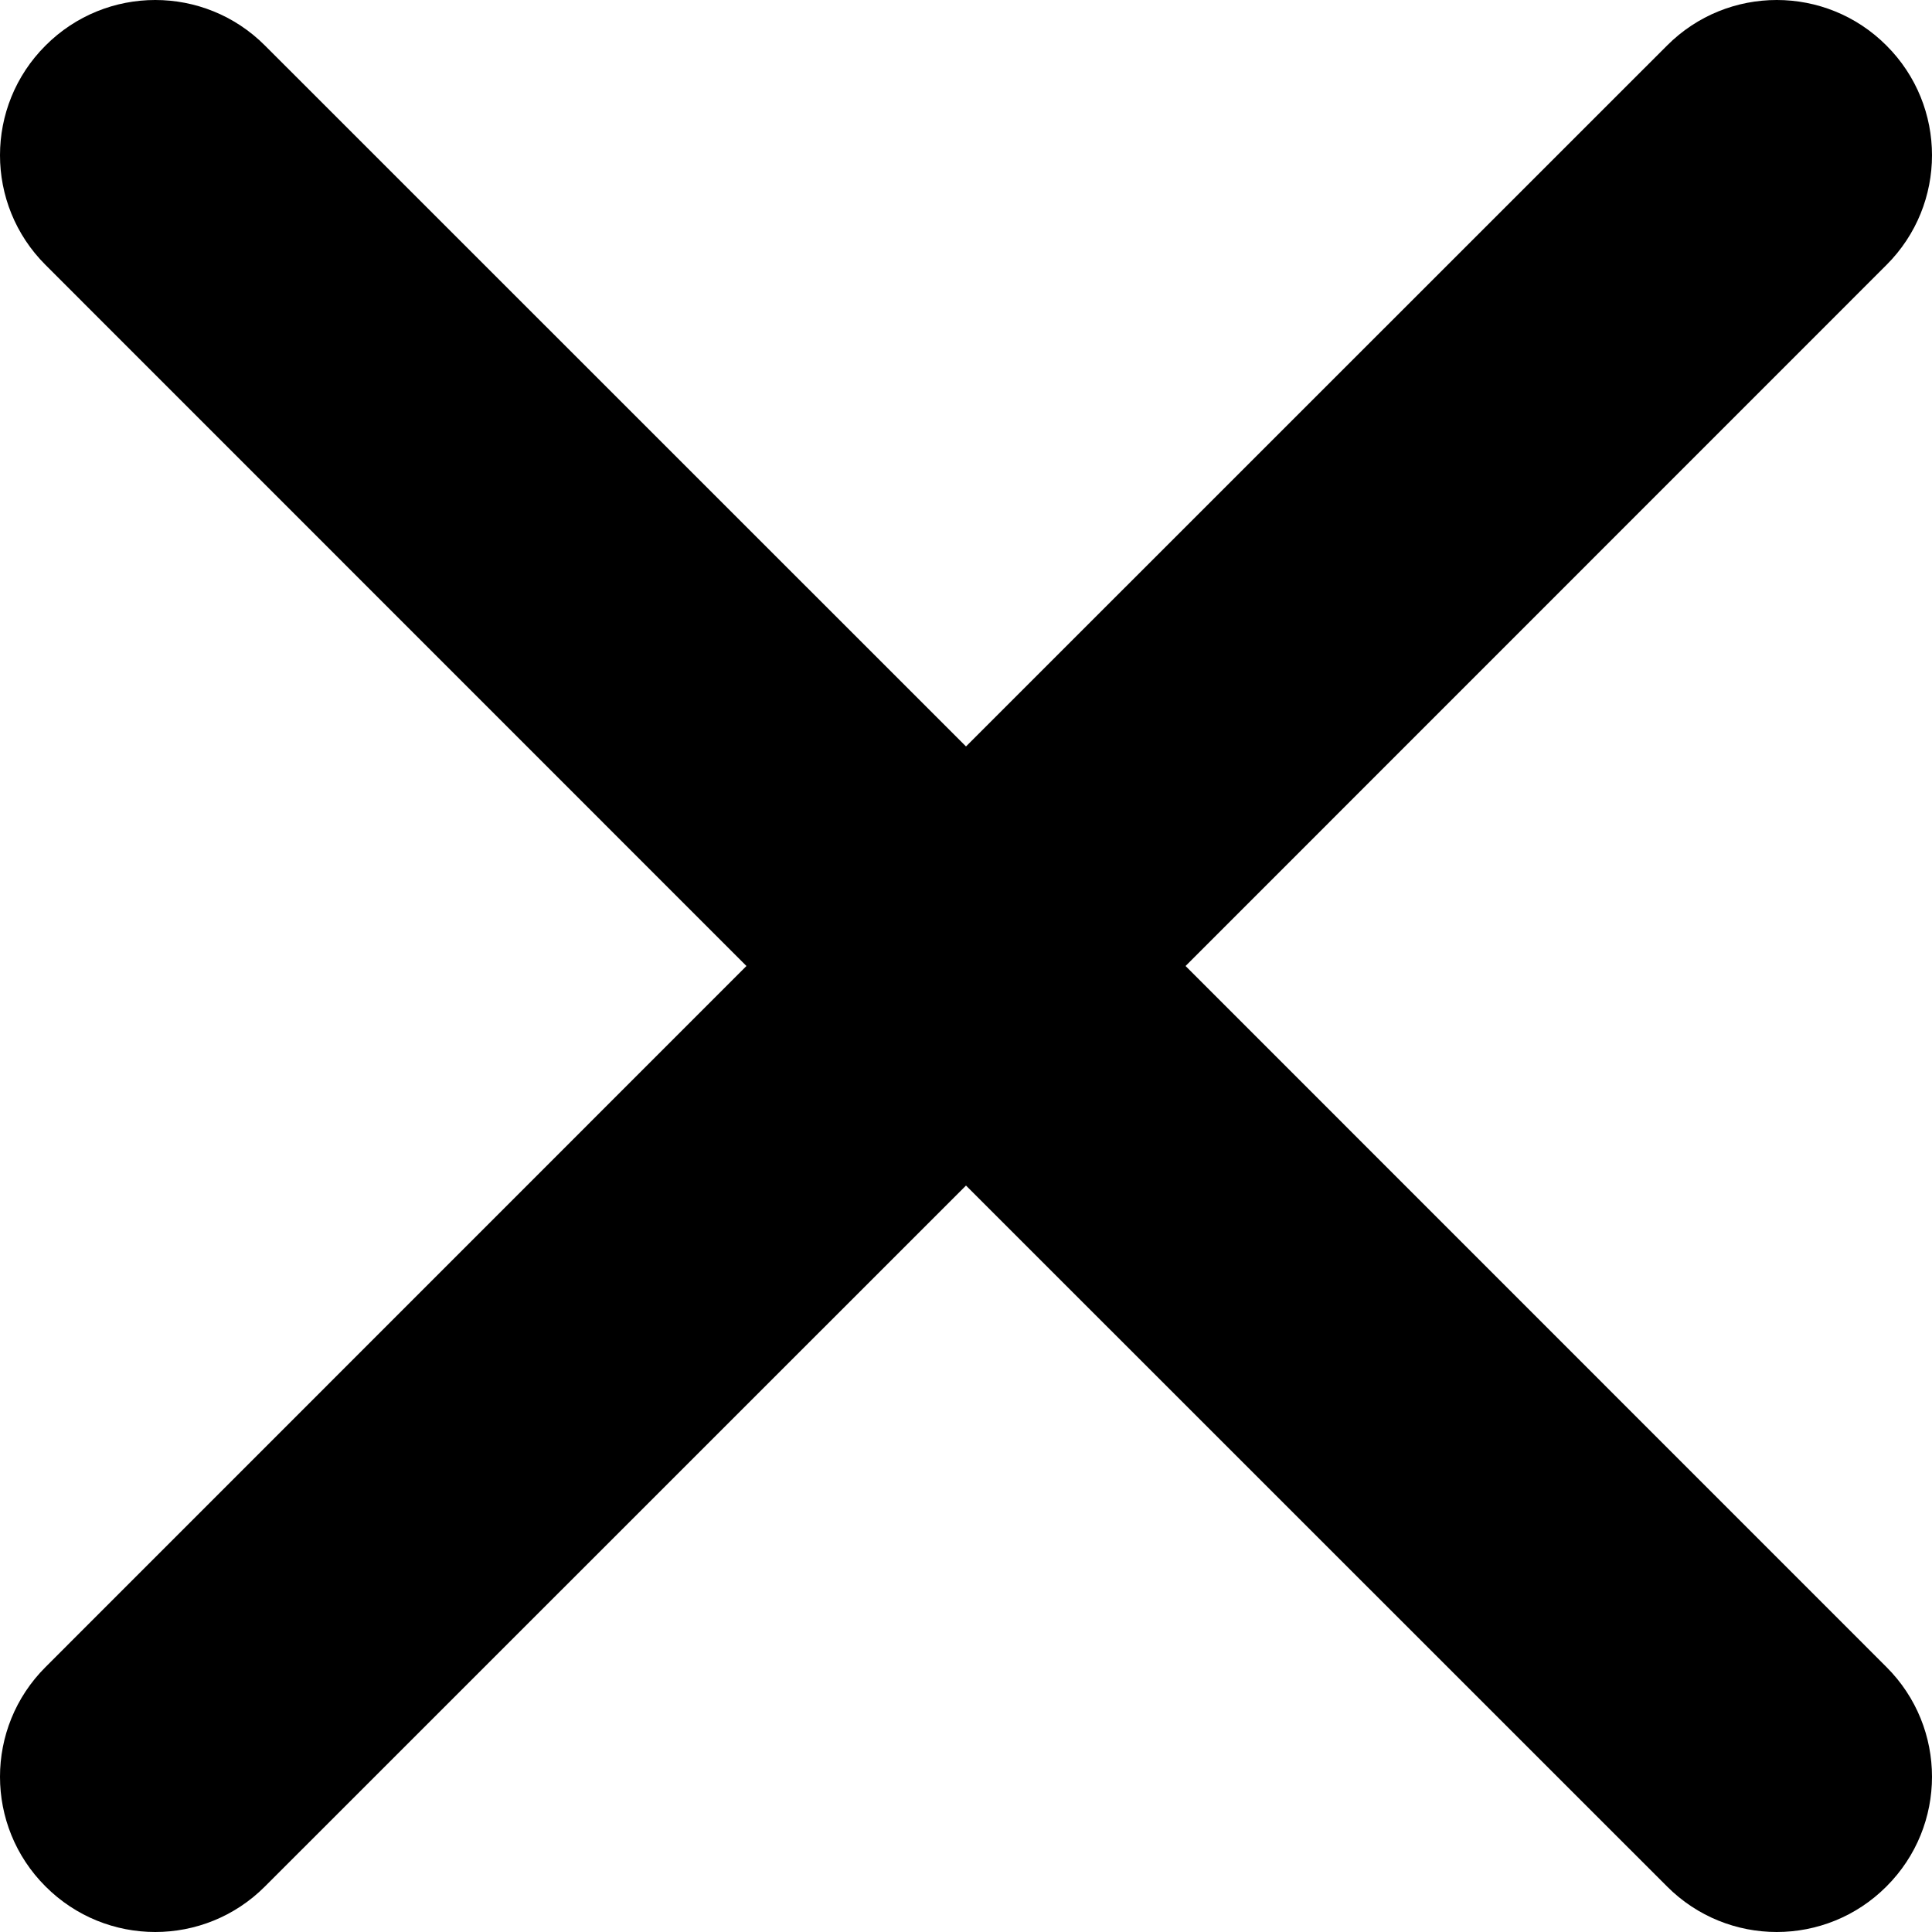
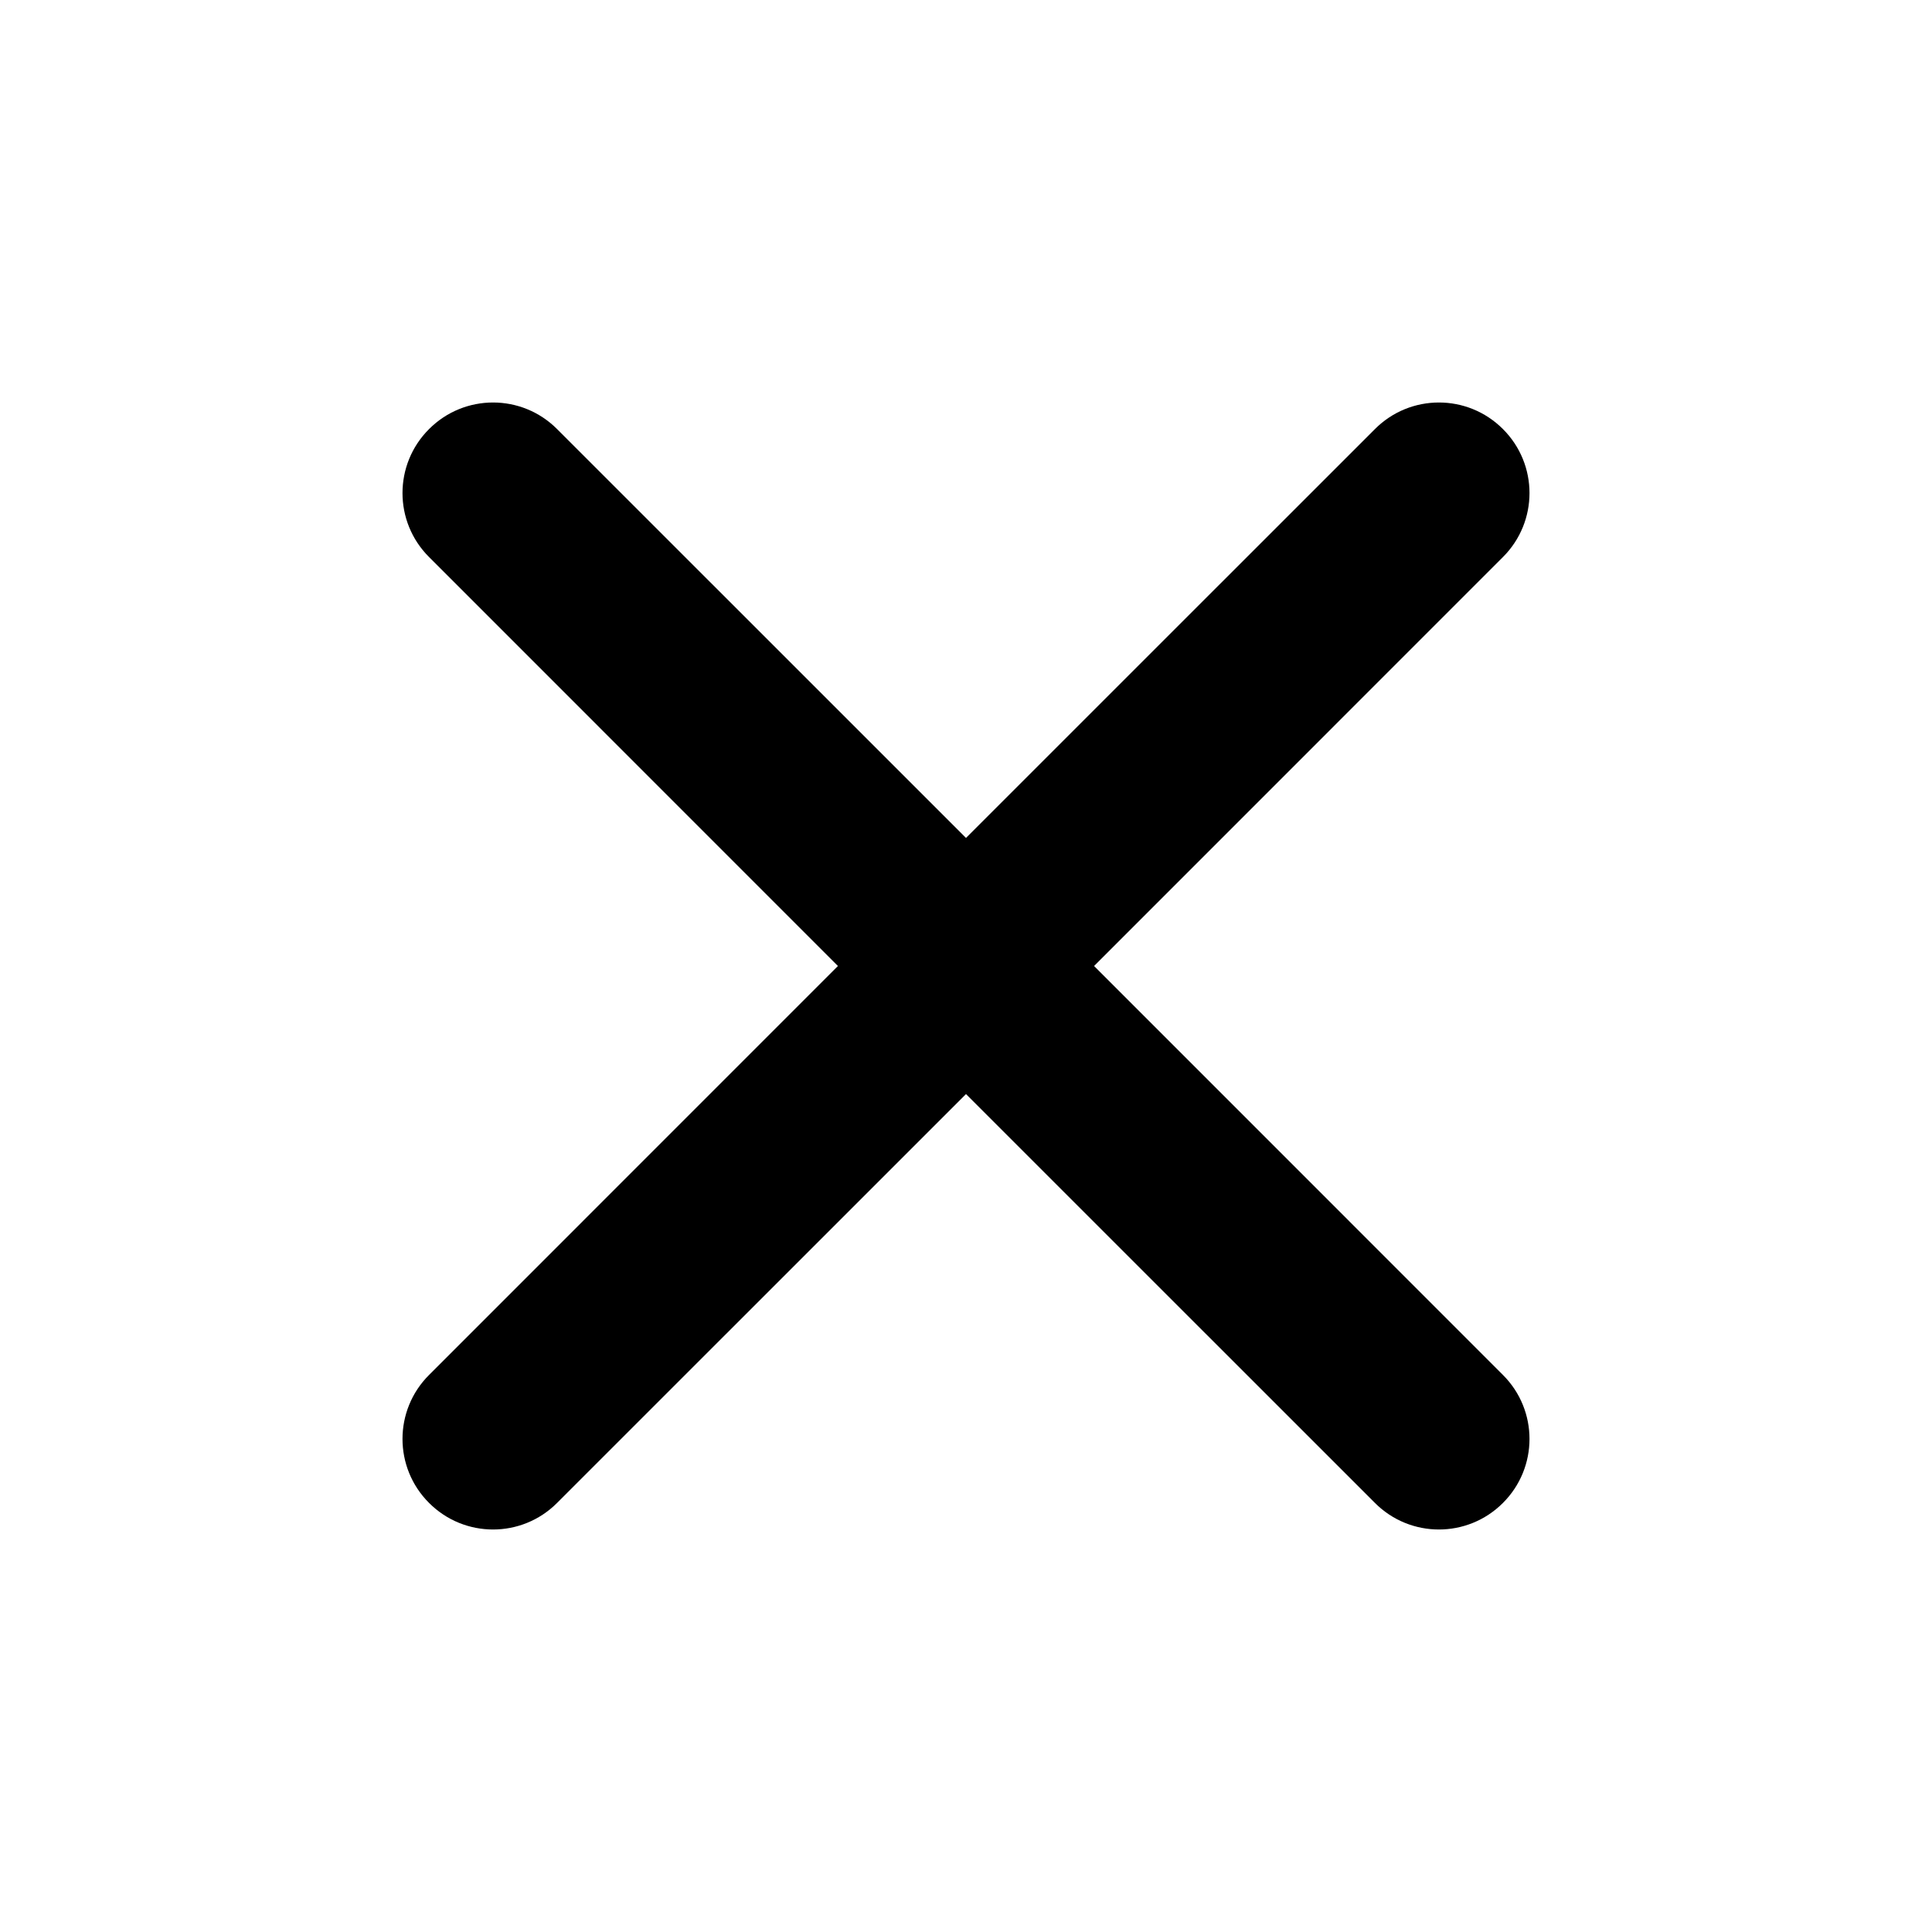
- <svg width="100%" height="100%" viewBox="0 0 14 14" version="1.1" style="fill-rule:evenodd;clip-rule:evenodd;stroke-linejoin:round;stroke-miterlimit:1.414;">
-   <g id="cross" transform="matrix(1,0,0,1,-455,-15)">
-     <path d="M462,23.591L456.92,28.67C456.481,29.11 455.769,29.11 455.33,28.67C454.89,28.231 454.89,27.519 455.33,27.08L460.409,22L455.33,16.92C454.89,16.481 454.89,15.769 455.33,15.33C455.769,14.89 456.481,14.89 456.92,15.33L462,20.409L467.08,15.33C467.519,14.89 468.231,14.89 468.67,15.33C469.11,15.769 469.11,16.481 468.67,16.92L463.591,22L468.67,27.08C469.11,27.519 469.11,28.231 468.67,28.67C468.231,29.11 467.519,29.11 467.08,28.67L462,23.591Z" />
-   </g>
+ <svg xmlns="http://www.w3.org/2000/svg" width="24" height="24" viewBox="0 0 24 24">
+   <path fill-rule="evenodd" d="M12,13.591 L6.92,18.67 C6.481,19.11 5.769,19.11 5.33,18.67 C4.89,18.231 4.89,17.519 5.33,17.08 L10.409,12 L5.33,6.92 C4.89,6.481 4.89,5.769 5.33,5.33 C5.769,4.89 6.481,4.89 6.92,5.33 L12,10.409 L17.08,5.33 C17.519,4.89 18.231,4.89 18.67,5.33 C19.11,5.769 19.11,6.481 18.67,6.92 L13.591,12 L18.67,17.08 C19.11,17.519 19.11,18.231 18.67,18.67 C18.231,19.11 17.519,19.11 17.08,18.67 L12,13.591 Z" />
</svg>
